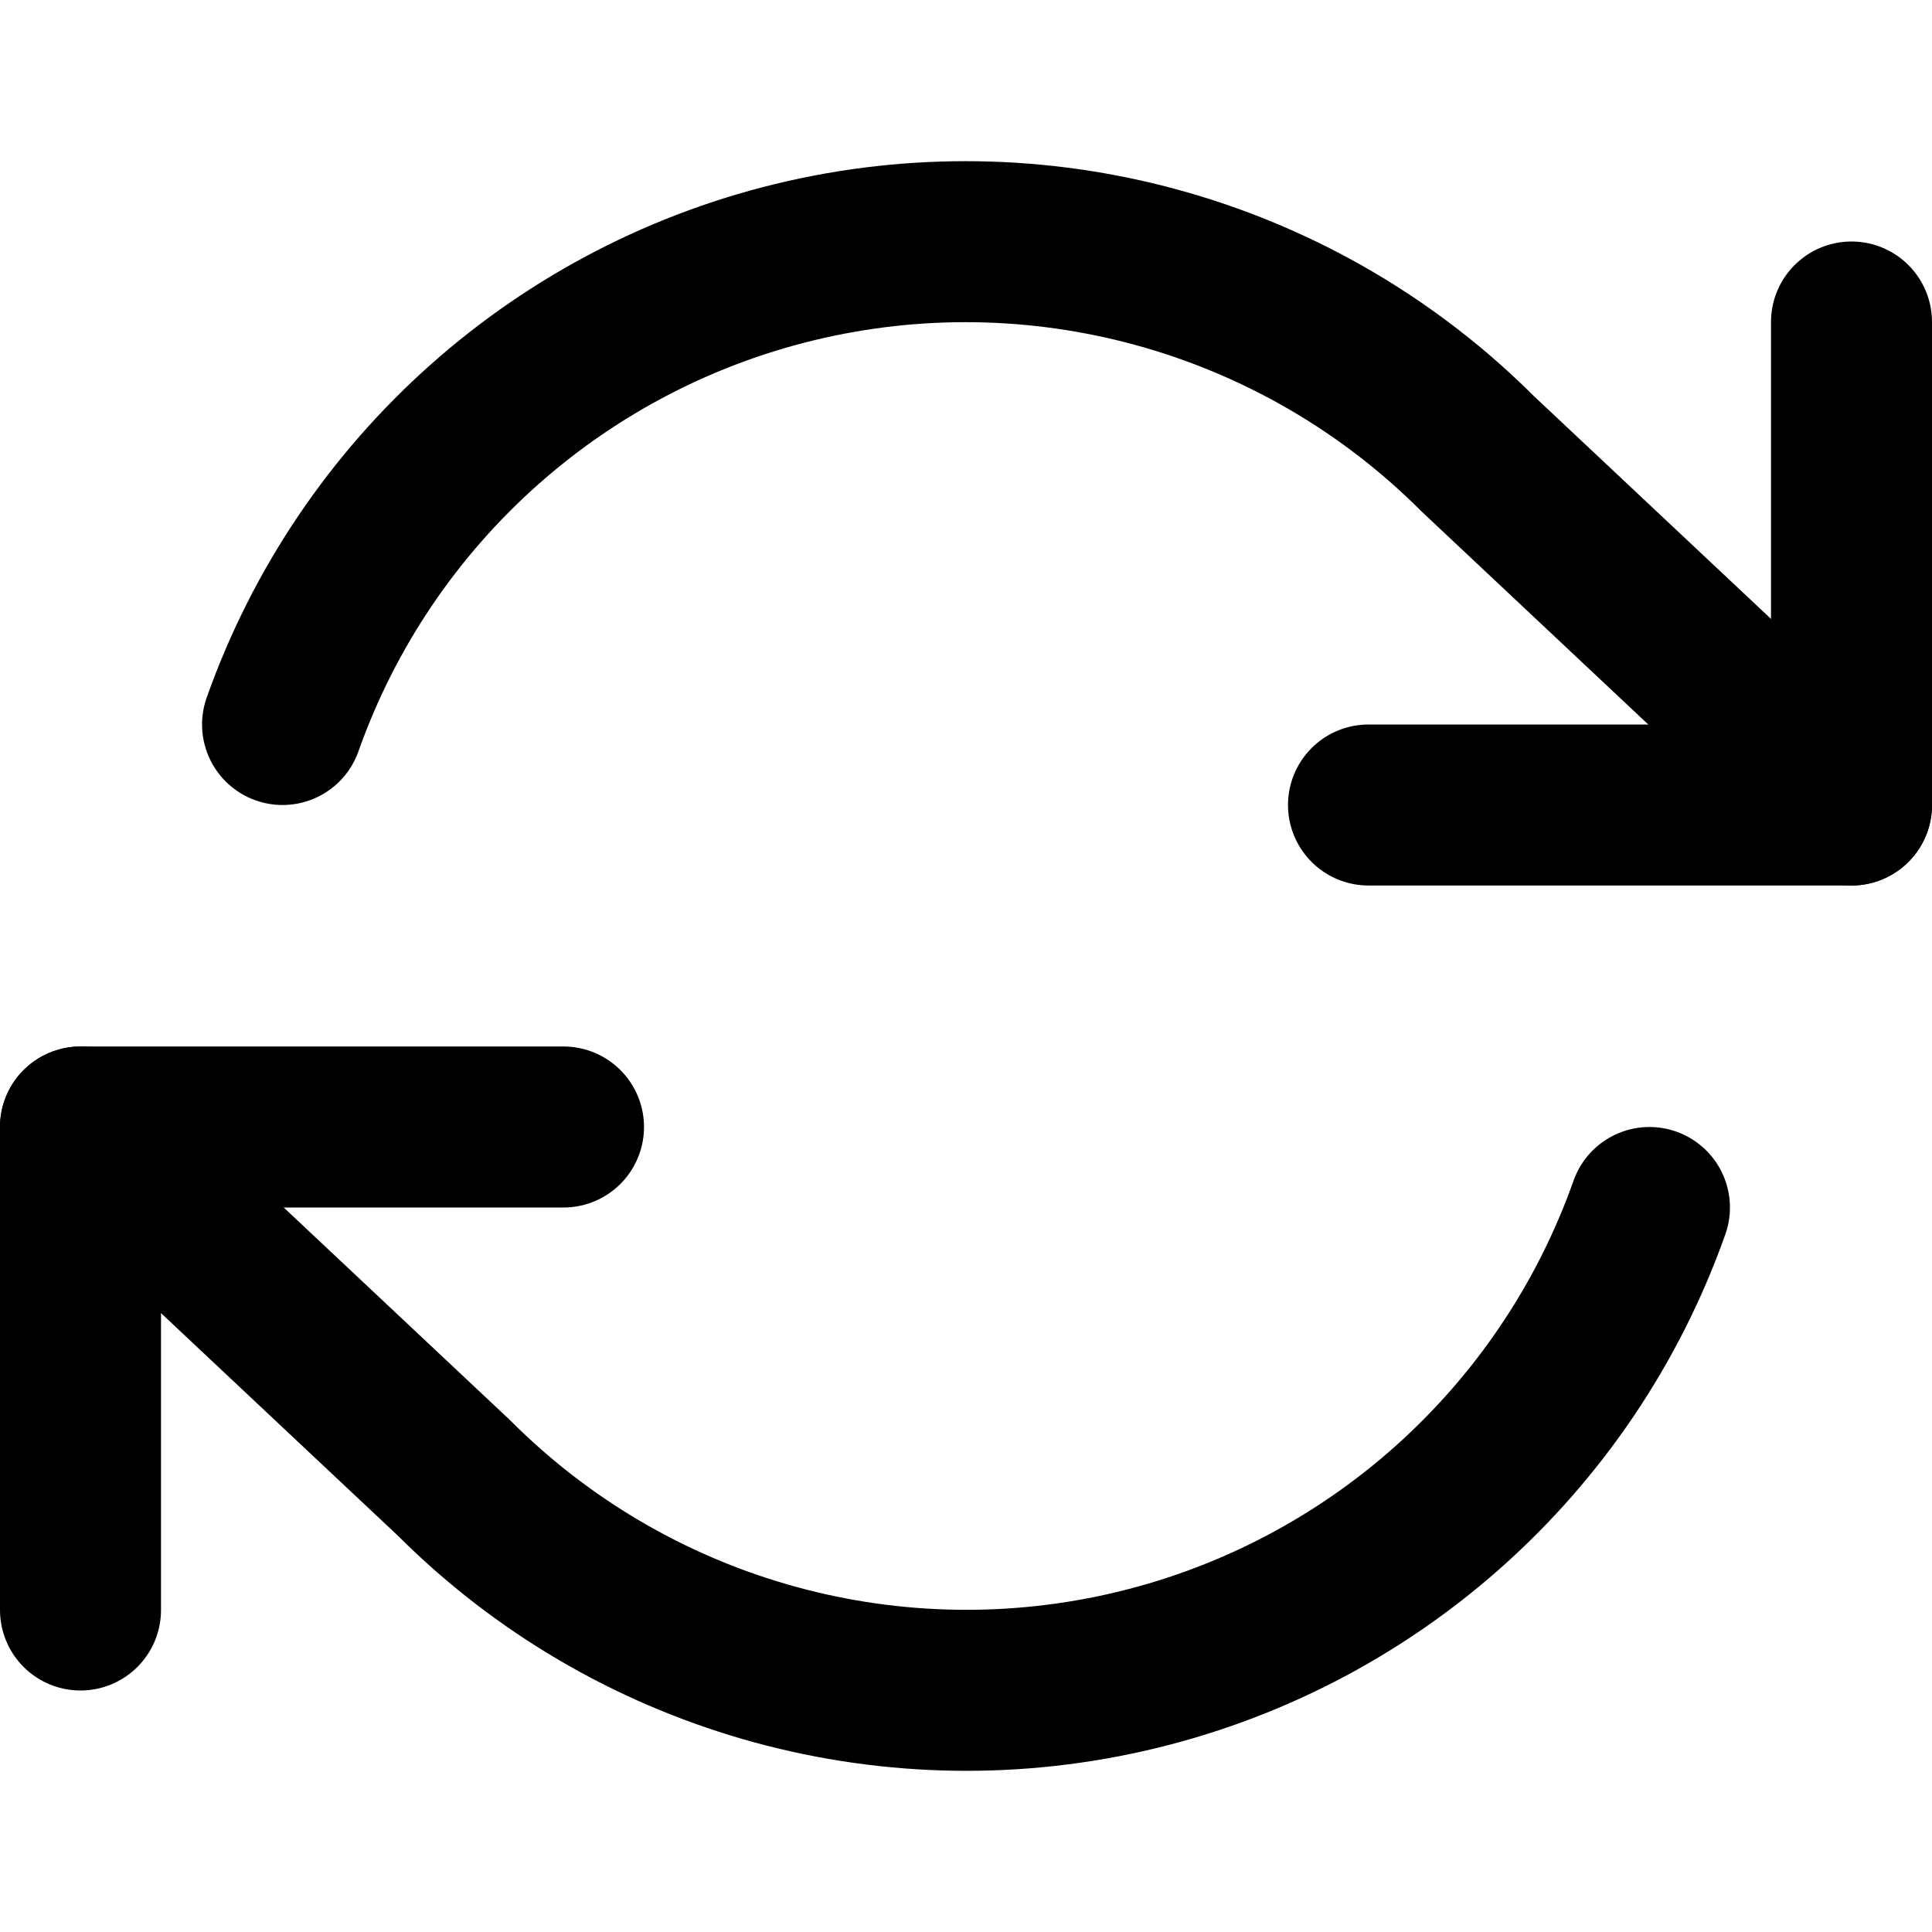
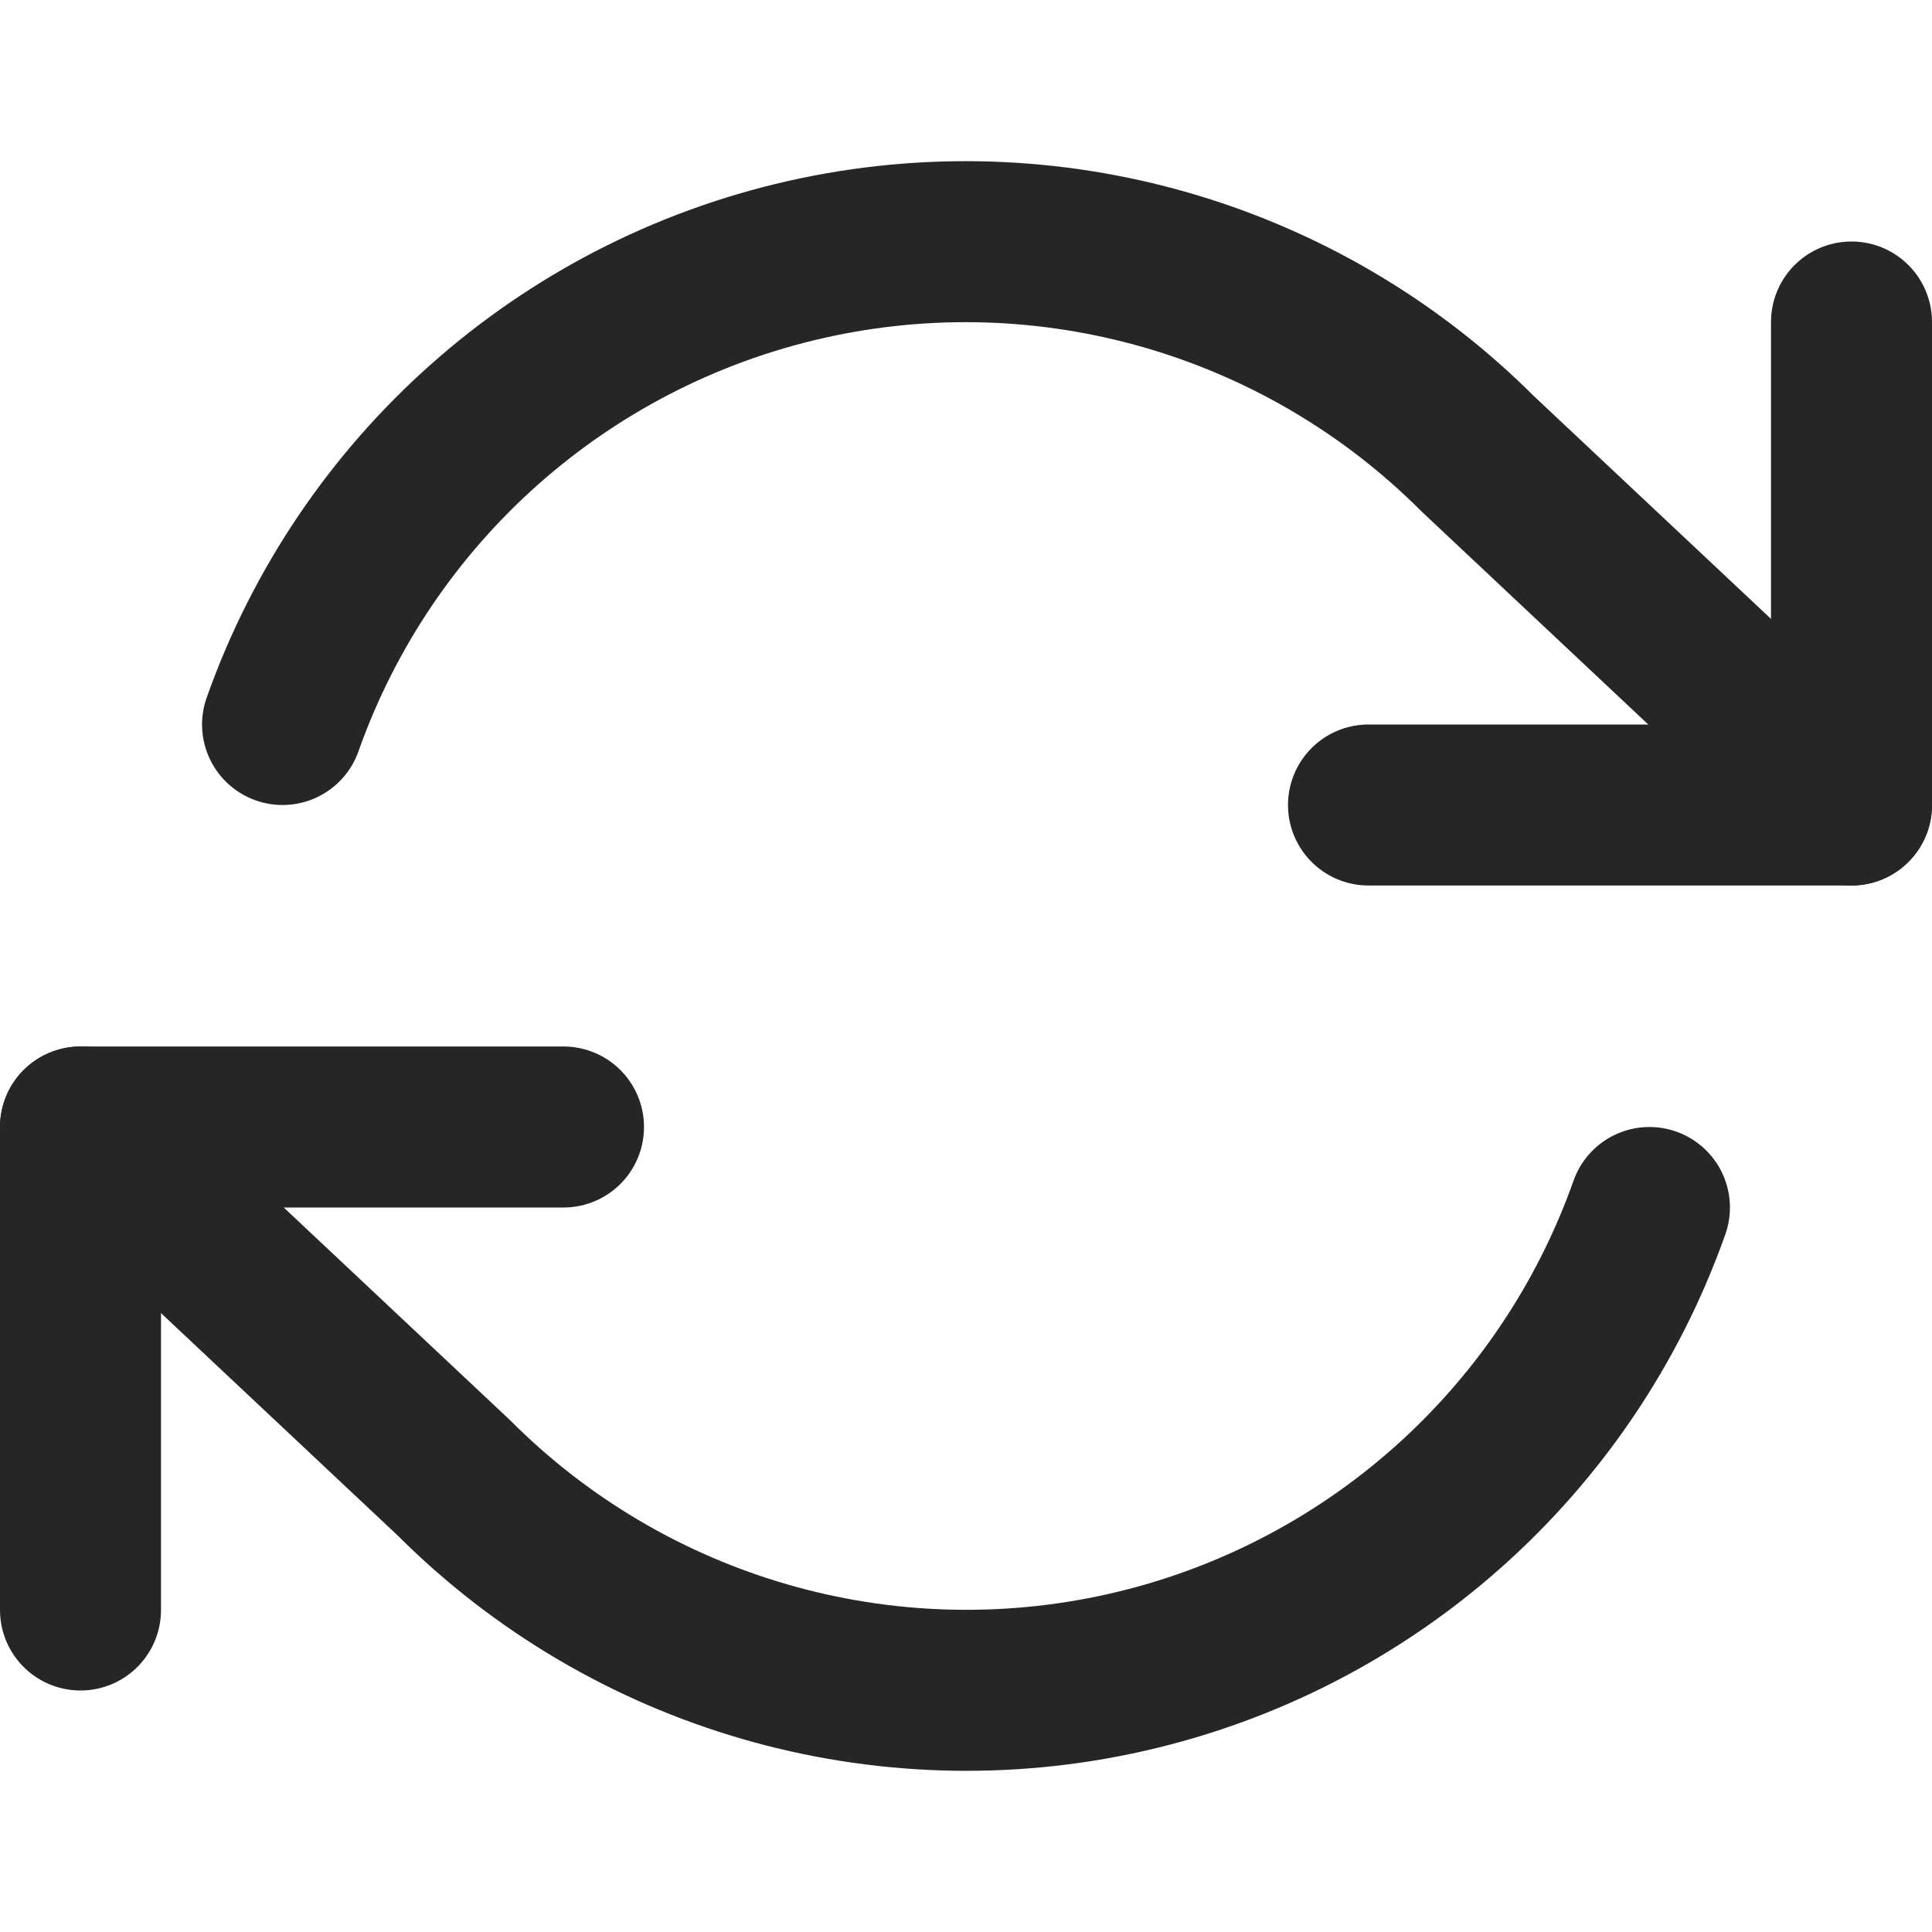
- <svg xmlns="http://www.w3.org/2000/svg" width="24" height="24" viewBox="0 0 24 24" fill="none" stroke="currentColor" stroke-width="2" stroke-linecap="round" stroke-linejoin="round" class="feather feather-refresh-cw">
+ <svg xmlns="http://www.w3.org/2000/svg" width="24" height="24" viewBox="0 0 24 24" fill="none" stroke="rgba(38, 38, 38, 1)" stroke-width="2" stroke-linecap="round" stroke-linejoin="round" class="feather feather-refresh-cw">
  <polyline points="23 4 23 10 17 10" />
  <polyline points="1 20 1 14 7 14" />
  <path d="M3.51 9a9 9 0 0 1 14.85-3.36L23 10M1 14l4.64 4.36A9 9 0 0 0 20.49 15" />
</svg>
